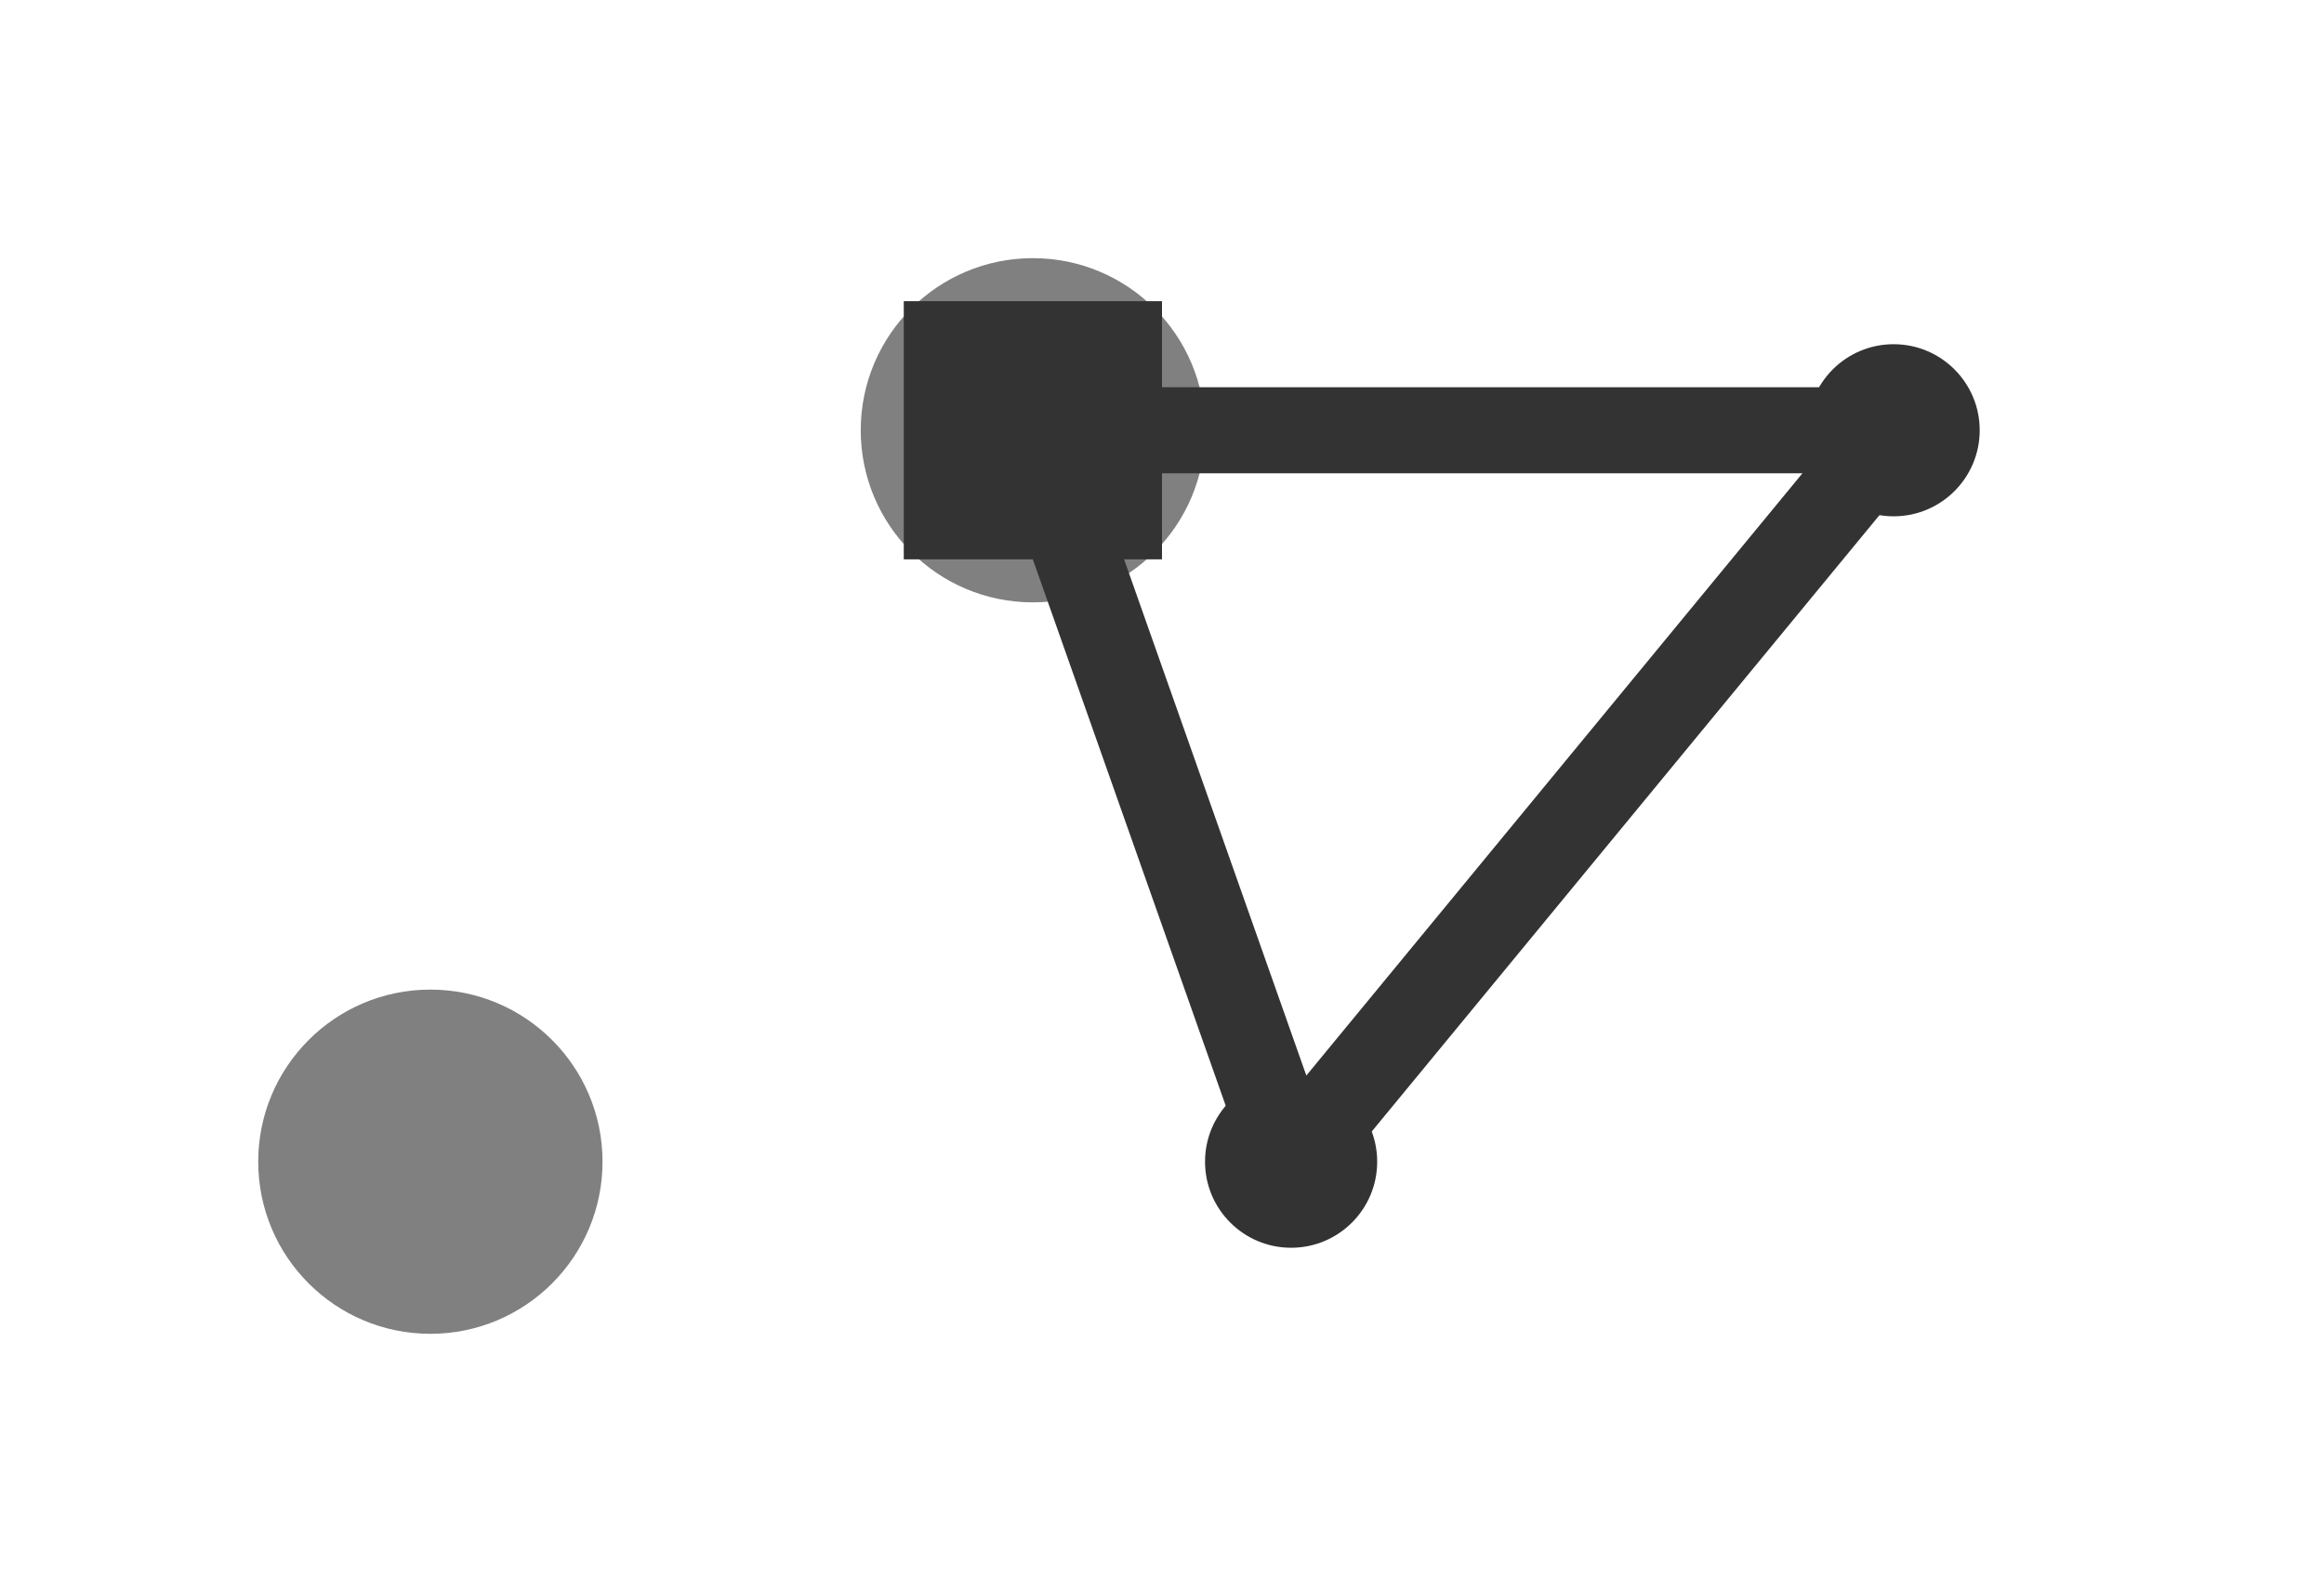
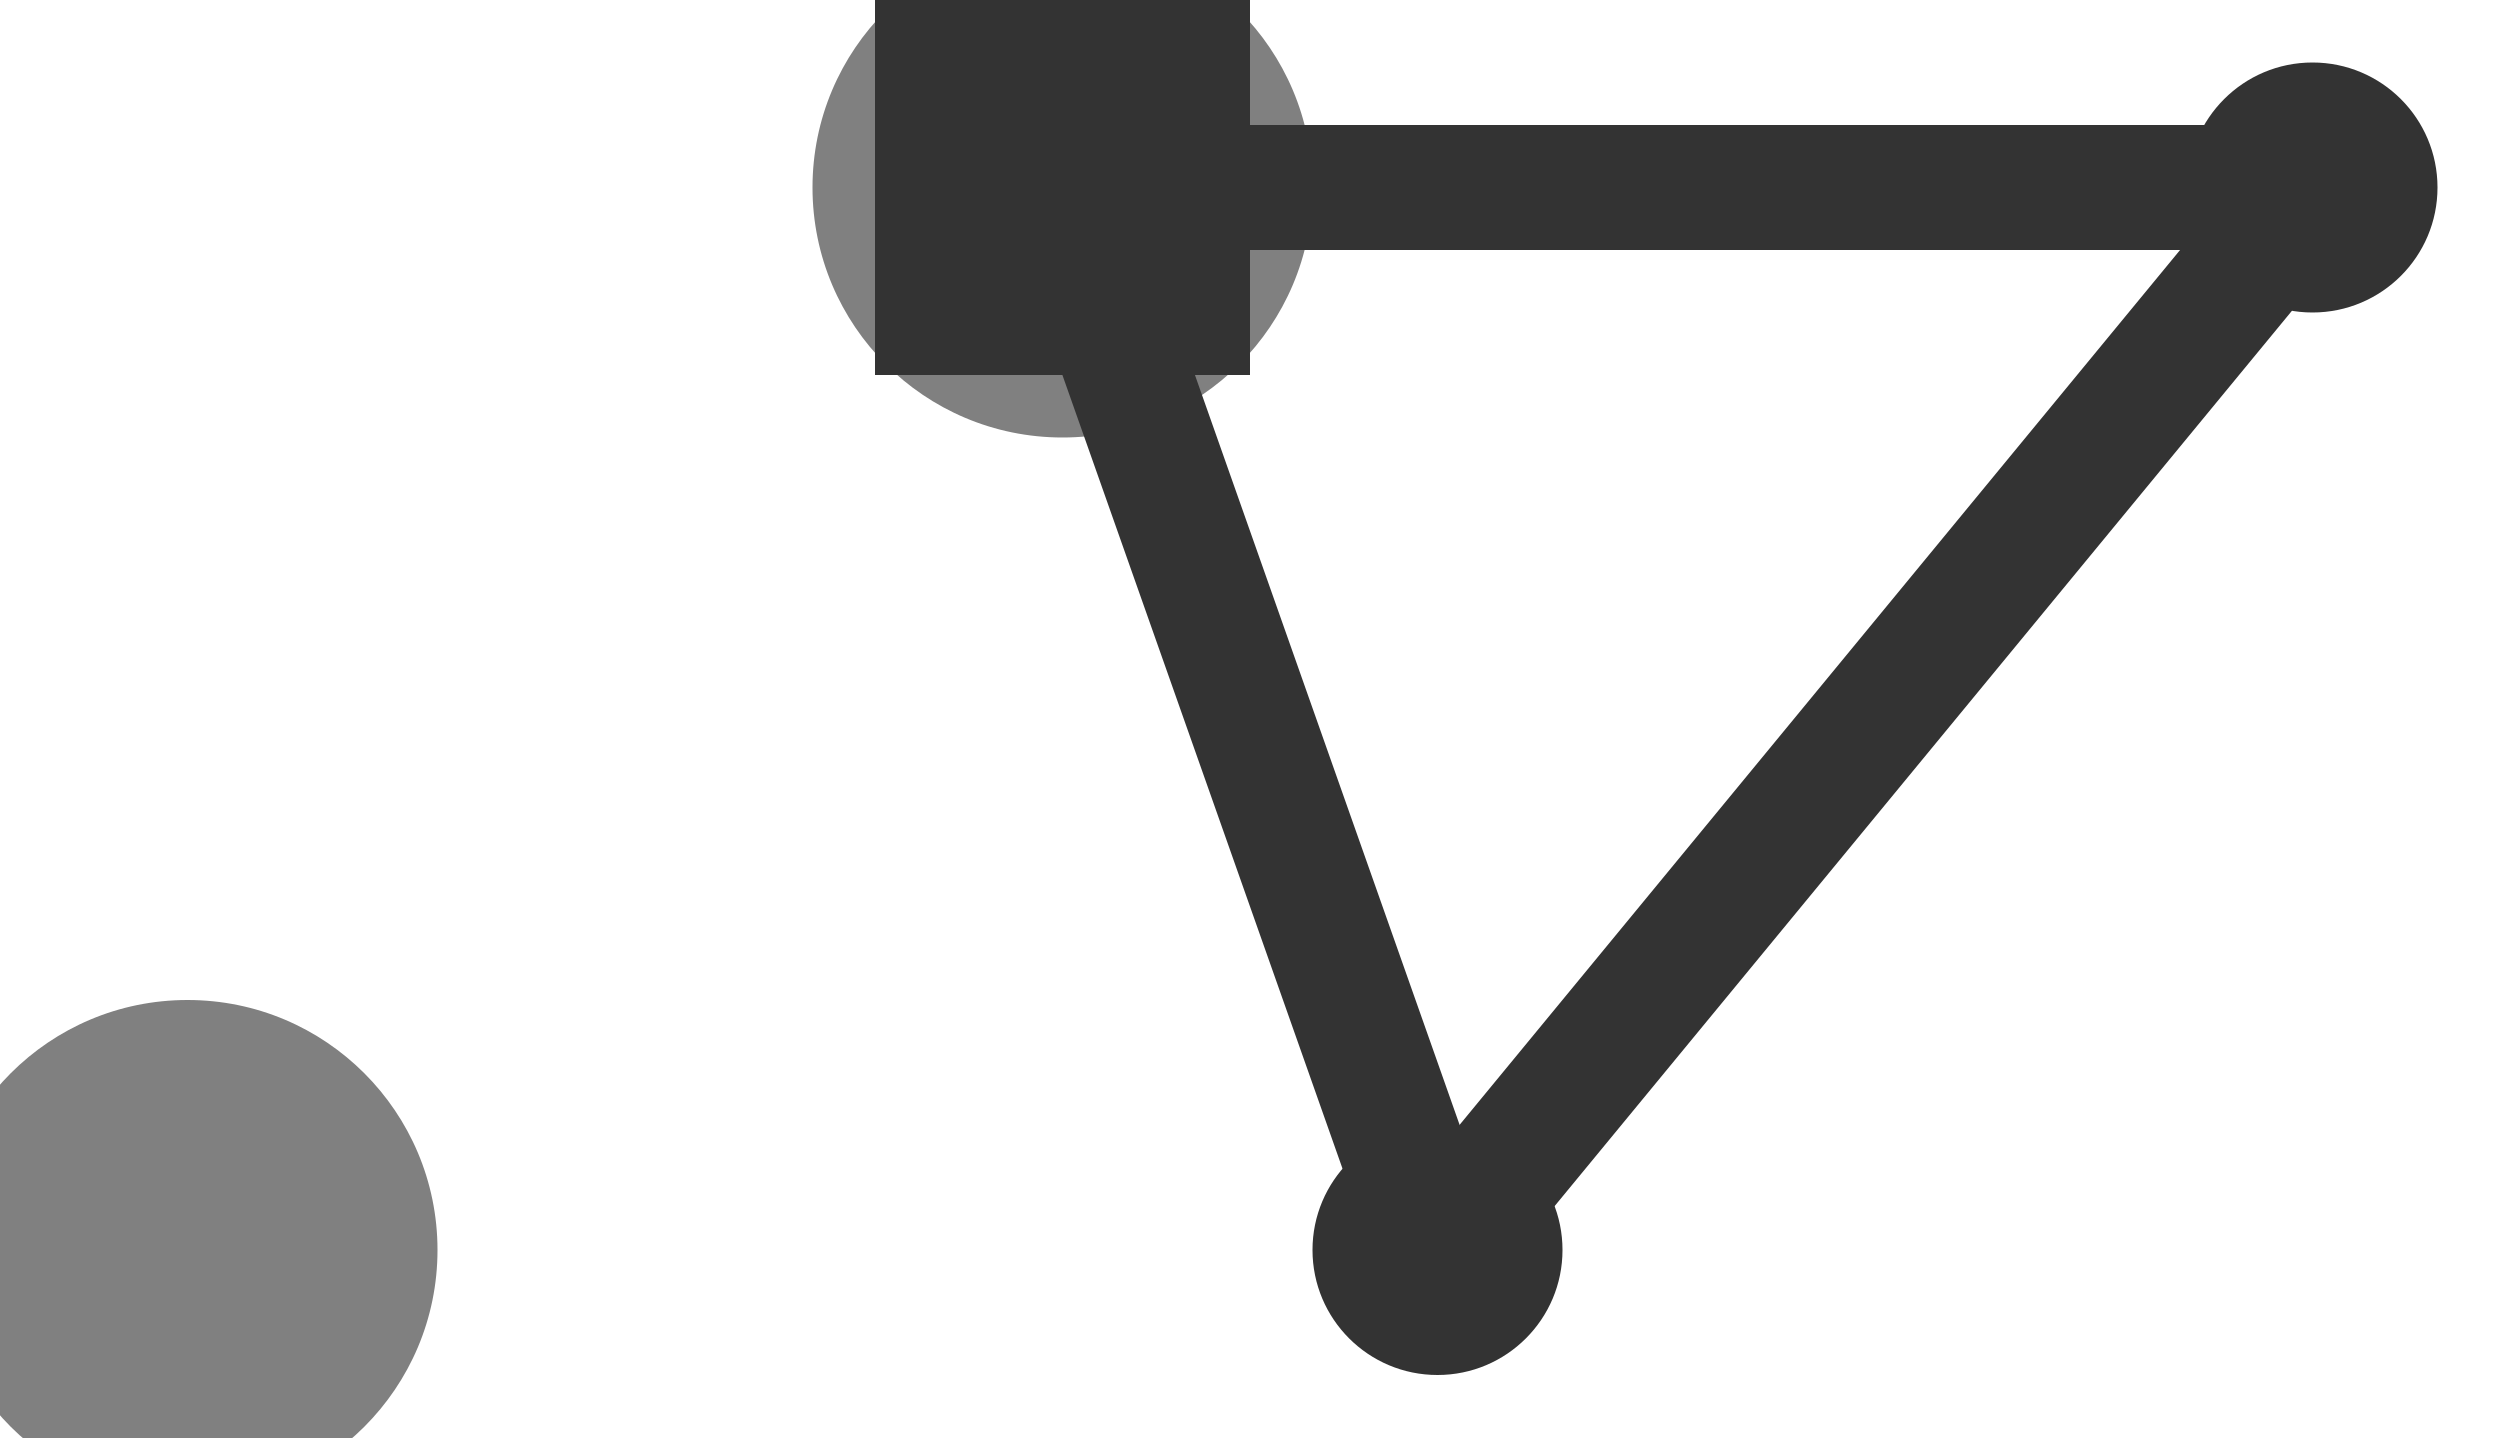
- <svg xmlns="http://www.w3.org/2000/svg" class="chord-icon" width="54.0" height="37.0">
-   <circle cx="10.0" cy="27.0" r="4" fill="gray" />
-   <circle cx="24.0" cy="10.0" r="4" fill="gray" />
-   <circle cx="24.0" cy="10.0" r="2" fill="#333333" />
-   <circle cx="30.0" cy="27.0" r="2" fill="#333333" />
-   <circle cx="44.0" cy="10.0" r="2" fill="#333333" />
-   <rect x="21.0" y="7.0" width="6" height="6" fill="#333333" />
-   <line x1="24.0" y1="10.0" x2="30.0" y2="27.0" stroke="#333333" stroke-width="2" />
-   <line x1="24.0" y1="10.0" x2="44.0" y2="10.0" stroke="#333333" stroke-width="2" />
-   <line x1="30.0" y1="27.0" x2="44.0" y2="10.0" stroke="#333333" stroke-width="2" />
+ <svg xmlns="http://www.w3.org/2000/svg" class="chord-icon" width="40.0" height="23.0">
+   <circle cx="3.0" cy="20.0" r="4" fill="gray" />
+   <circle cx="17.0" cy="3.0" r="4" fill="gray" />
+   <circle cx="17.0" cy="3.0" r="2" fill="#333333" />
+   <circle cx="23.0" cy="20.0" r="2" fill="#333333" />
+   <circle cx="37.0" cy="3.0" r="2" fill="#333333" />
+   <rect x="14.0" y="0.0" width="6" height="6" fill="#333333" />
+   <line x1="17.0" y1="3.0" x2="23.0" y2="20.0" stroke="#333333" stroke-width="2" />
+   <line x1="17.0" y1="3.0" x2="37.0" y2="3.0" stroke="#333333" stroke-width="2" />
+   <line x1="23.0" y1="20.0" x2="37.0" y2="3.0" stroke="#333333" stroke-width="2" />
</svg>
